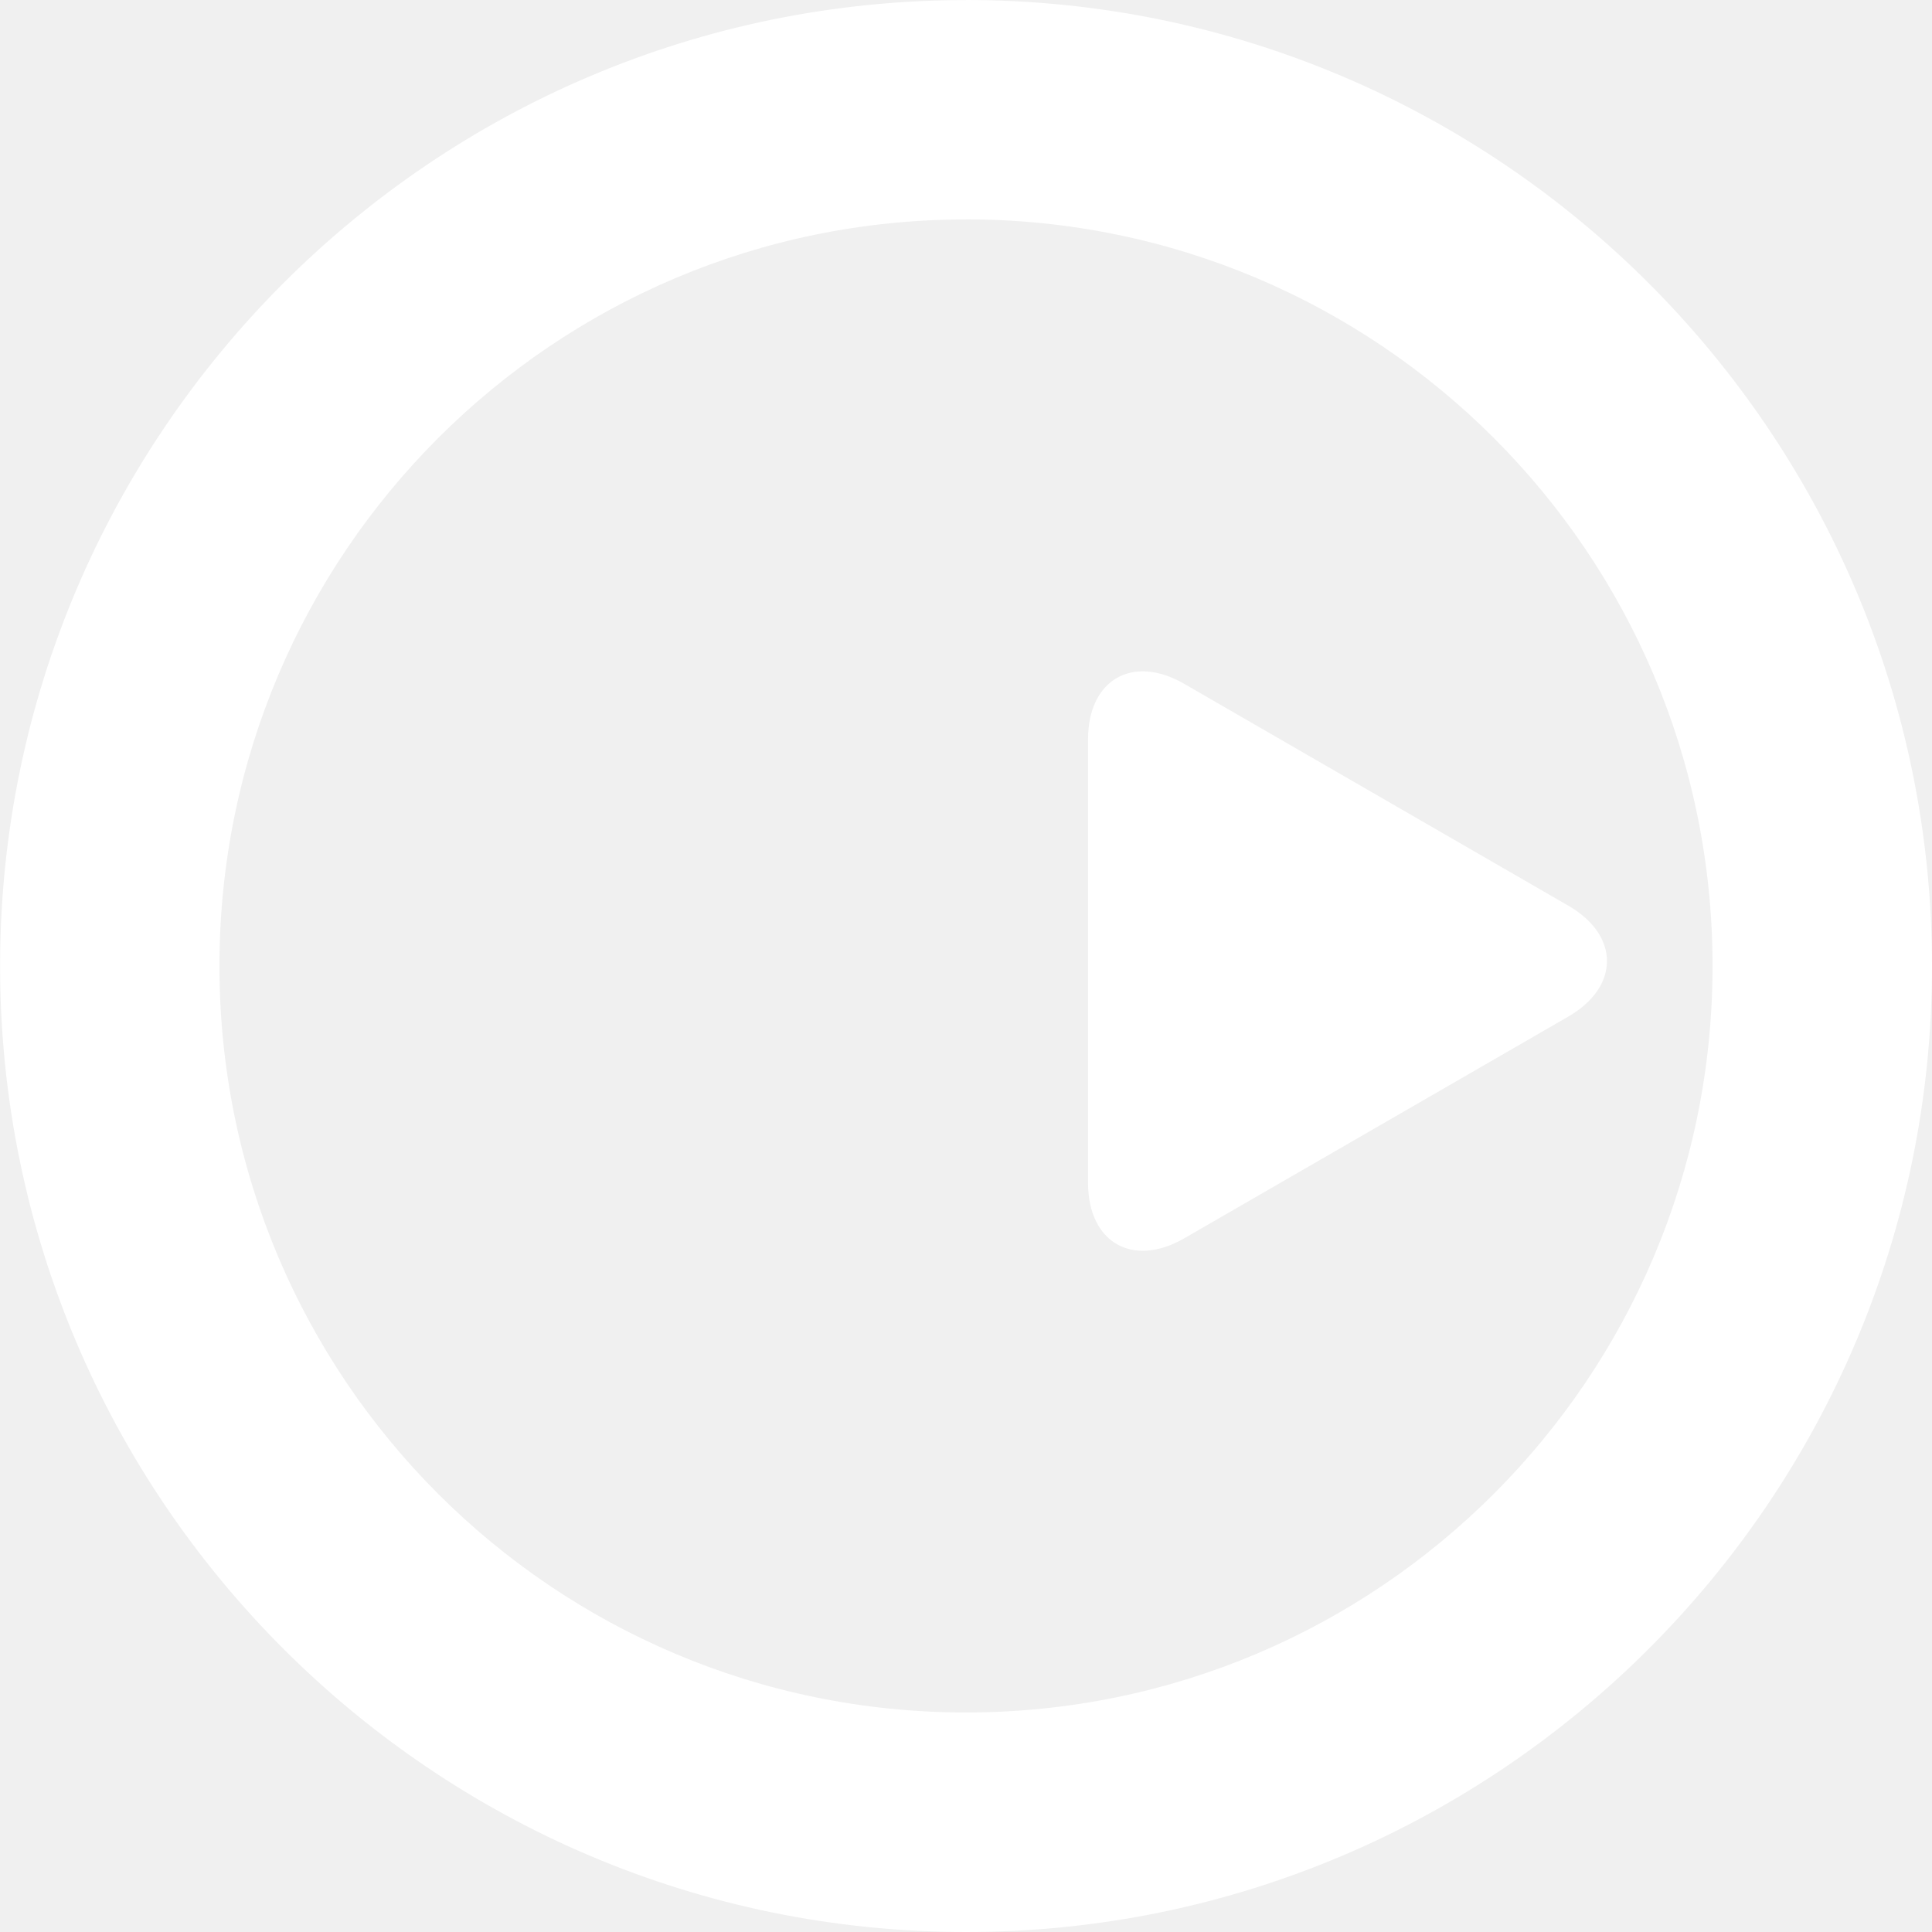
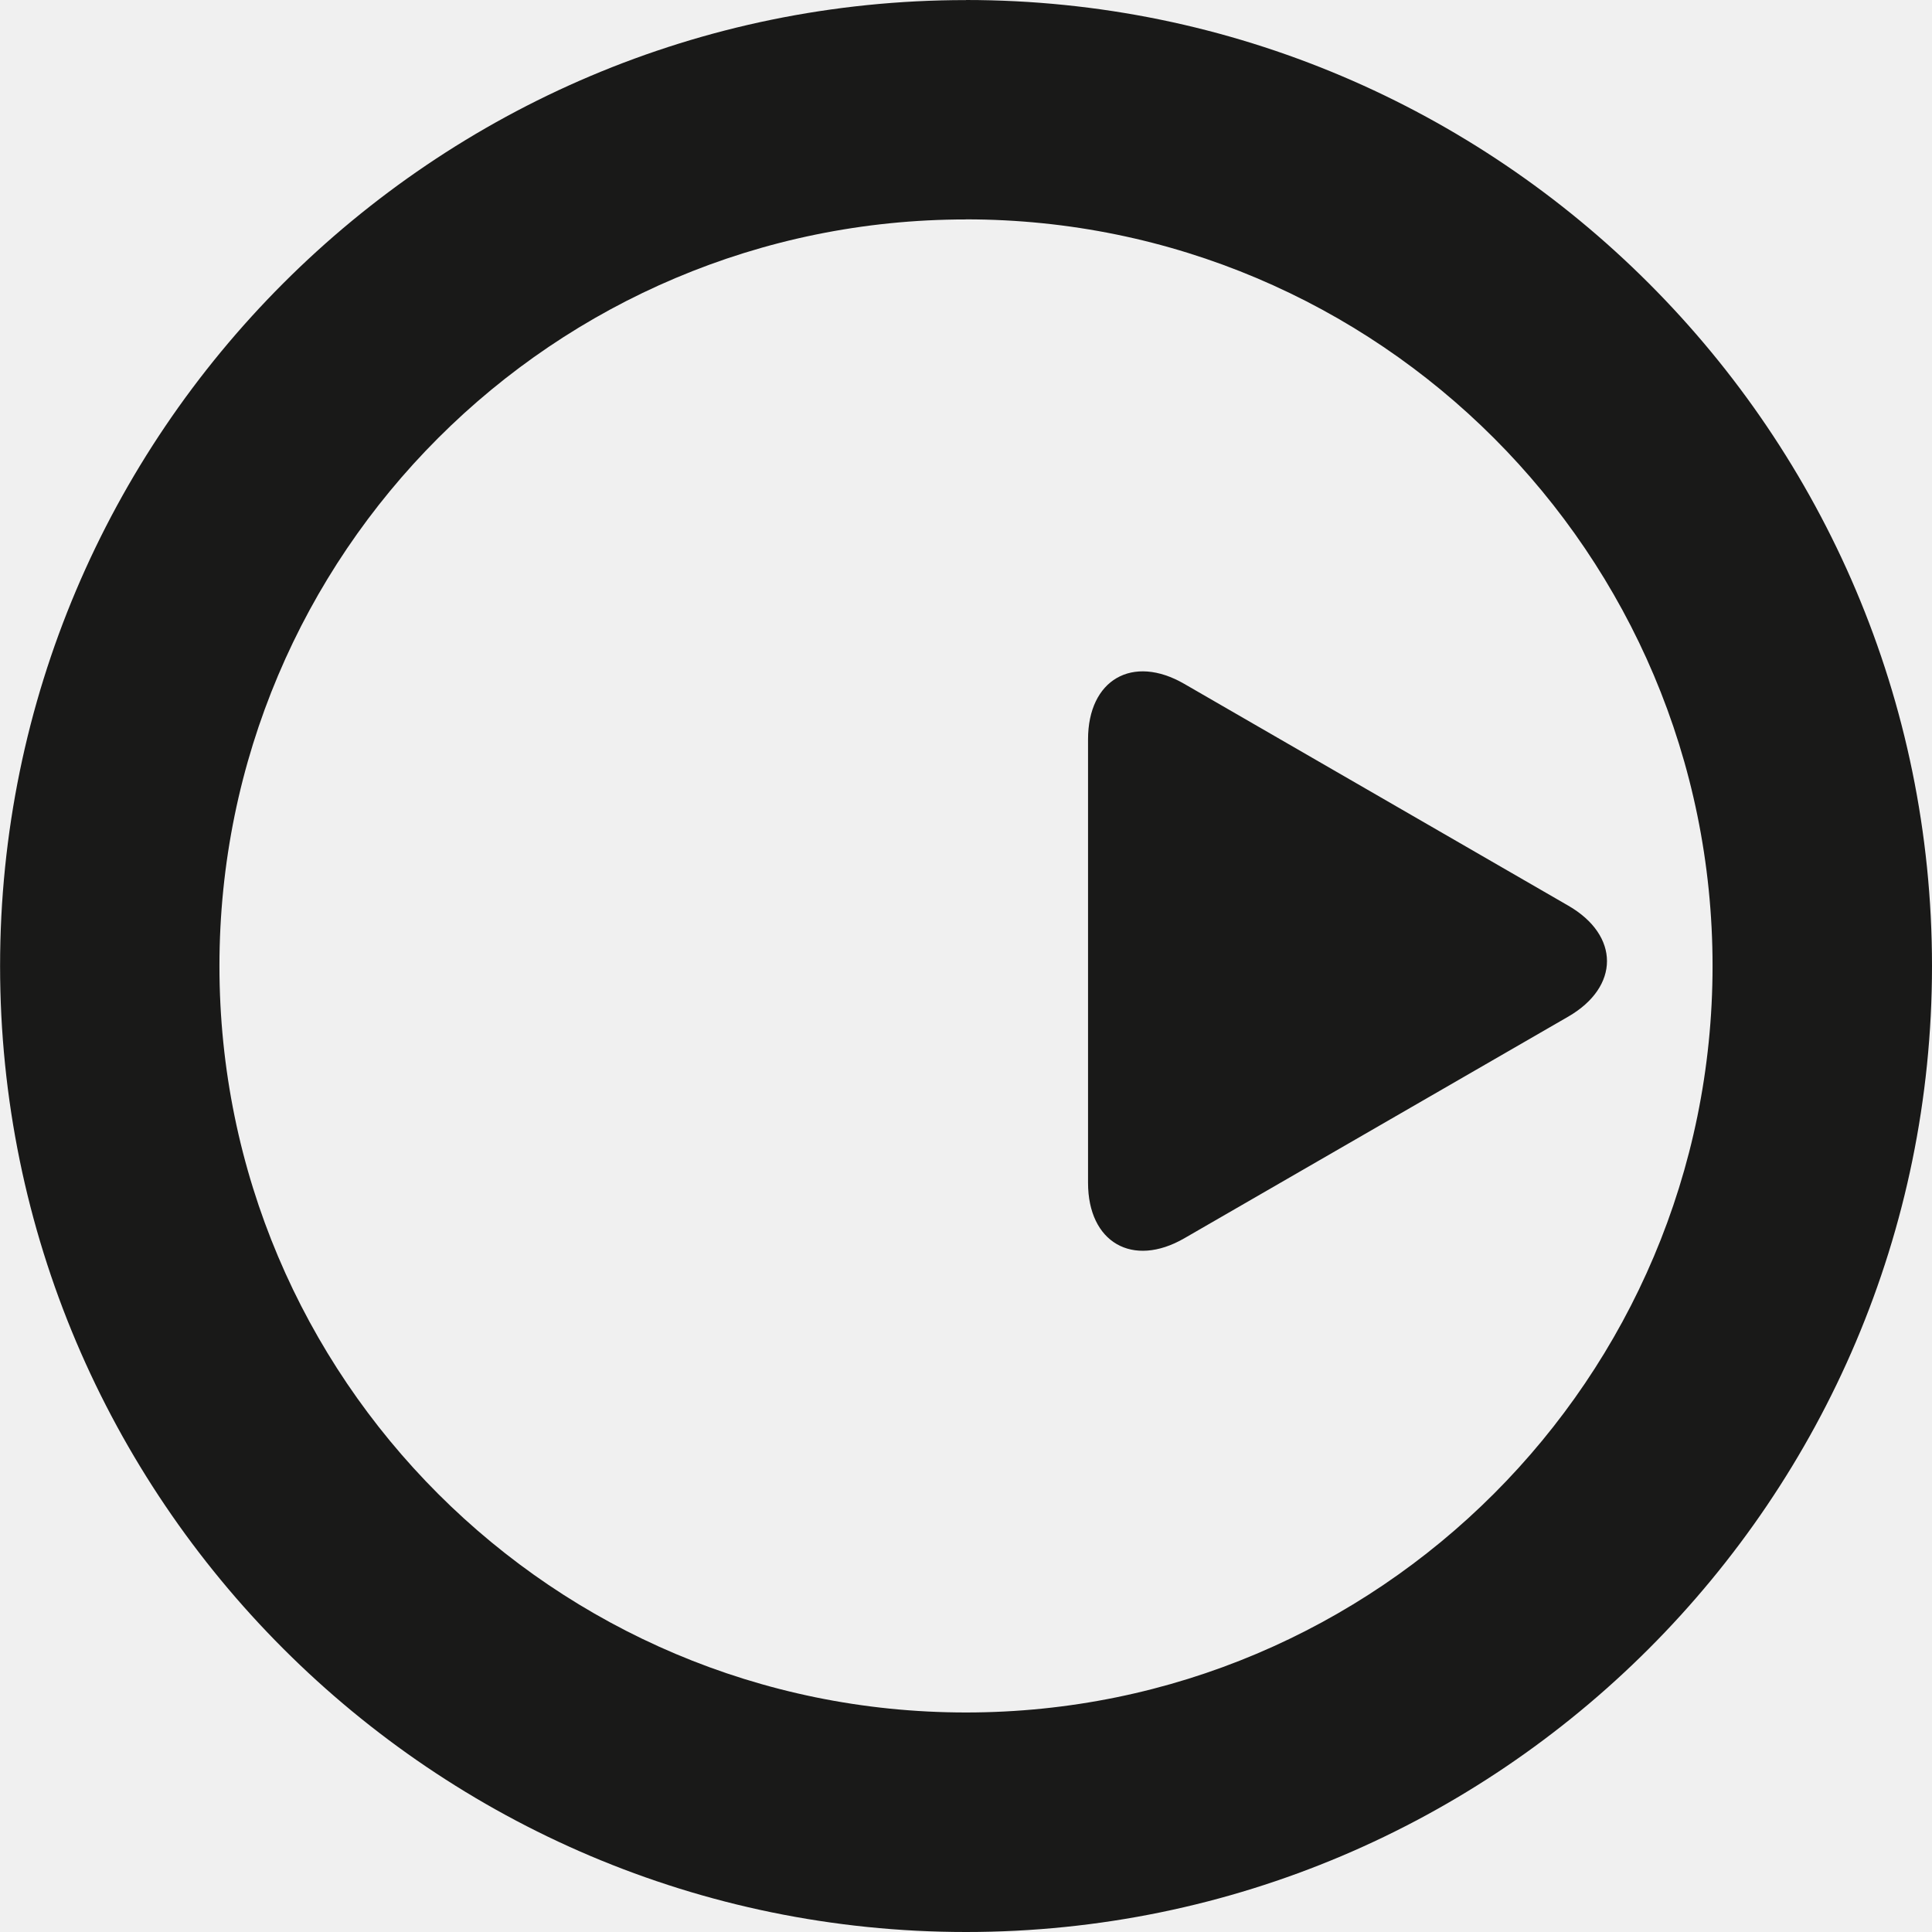
- <svg xmlns="http://www.w3.org/2000/svg" fill="#ffffff" role="img" viewBox="0 0 24 24">
+ <svg xmlns="http://www.w3.org/2000/svg" fill="#191918" role="img" viewBox="0 0 24 24">
  <path d="M19.481 12.629c.642-.371.642-1.009 0-1.379L14.711 8.495c-.642-.371-1.195-.052-1.195.69v5.508c0 .741.553 1.06 1.195.69zm-7.481-9.904c5.122 0 9.274 4.153 9.274 9.274s-4.153 9.274-9.274 9.274S2.726 17.122 2.726 12s4.152-9.274 9.274-9.274m0-2.725C5.383 0 .001 5.383.001 12s5.383 12 12 12 11.999-5.383 11.999-12-5.383-12-12-12z" />
</svg>
